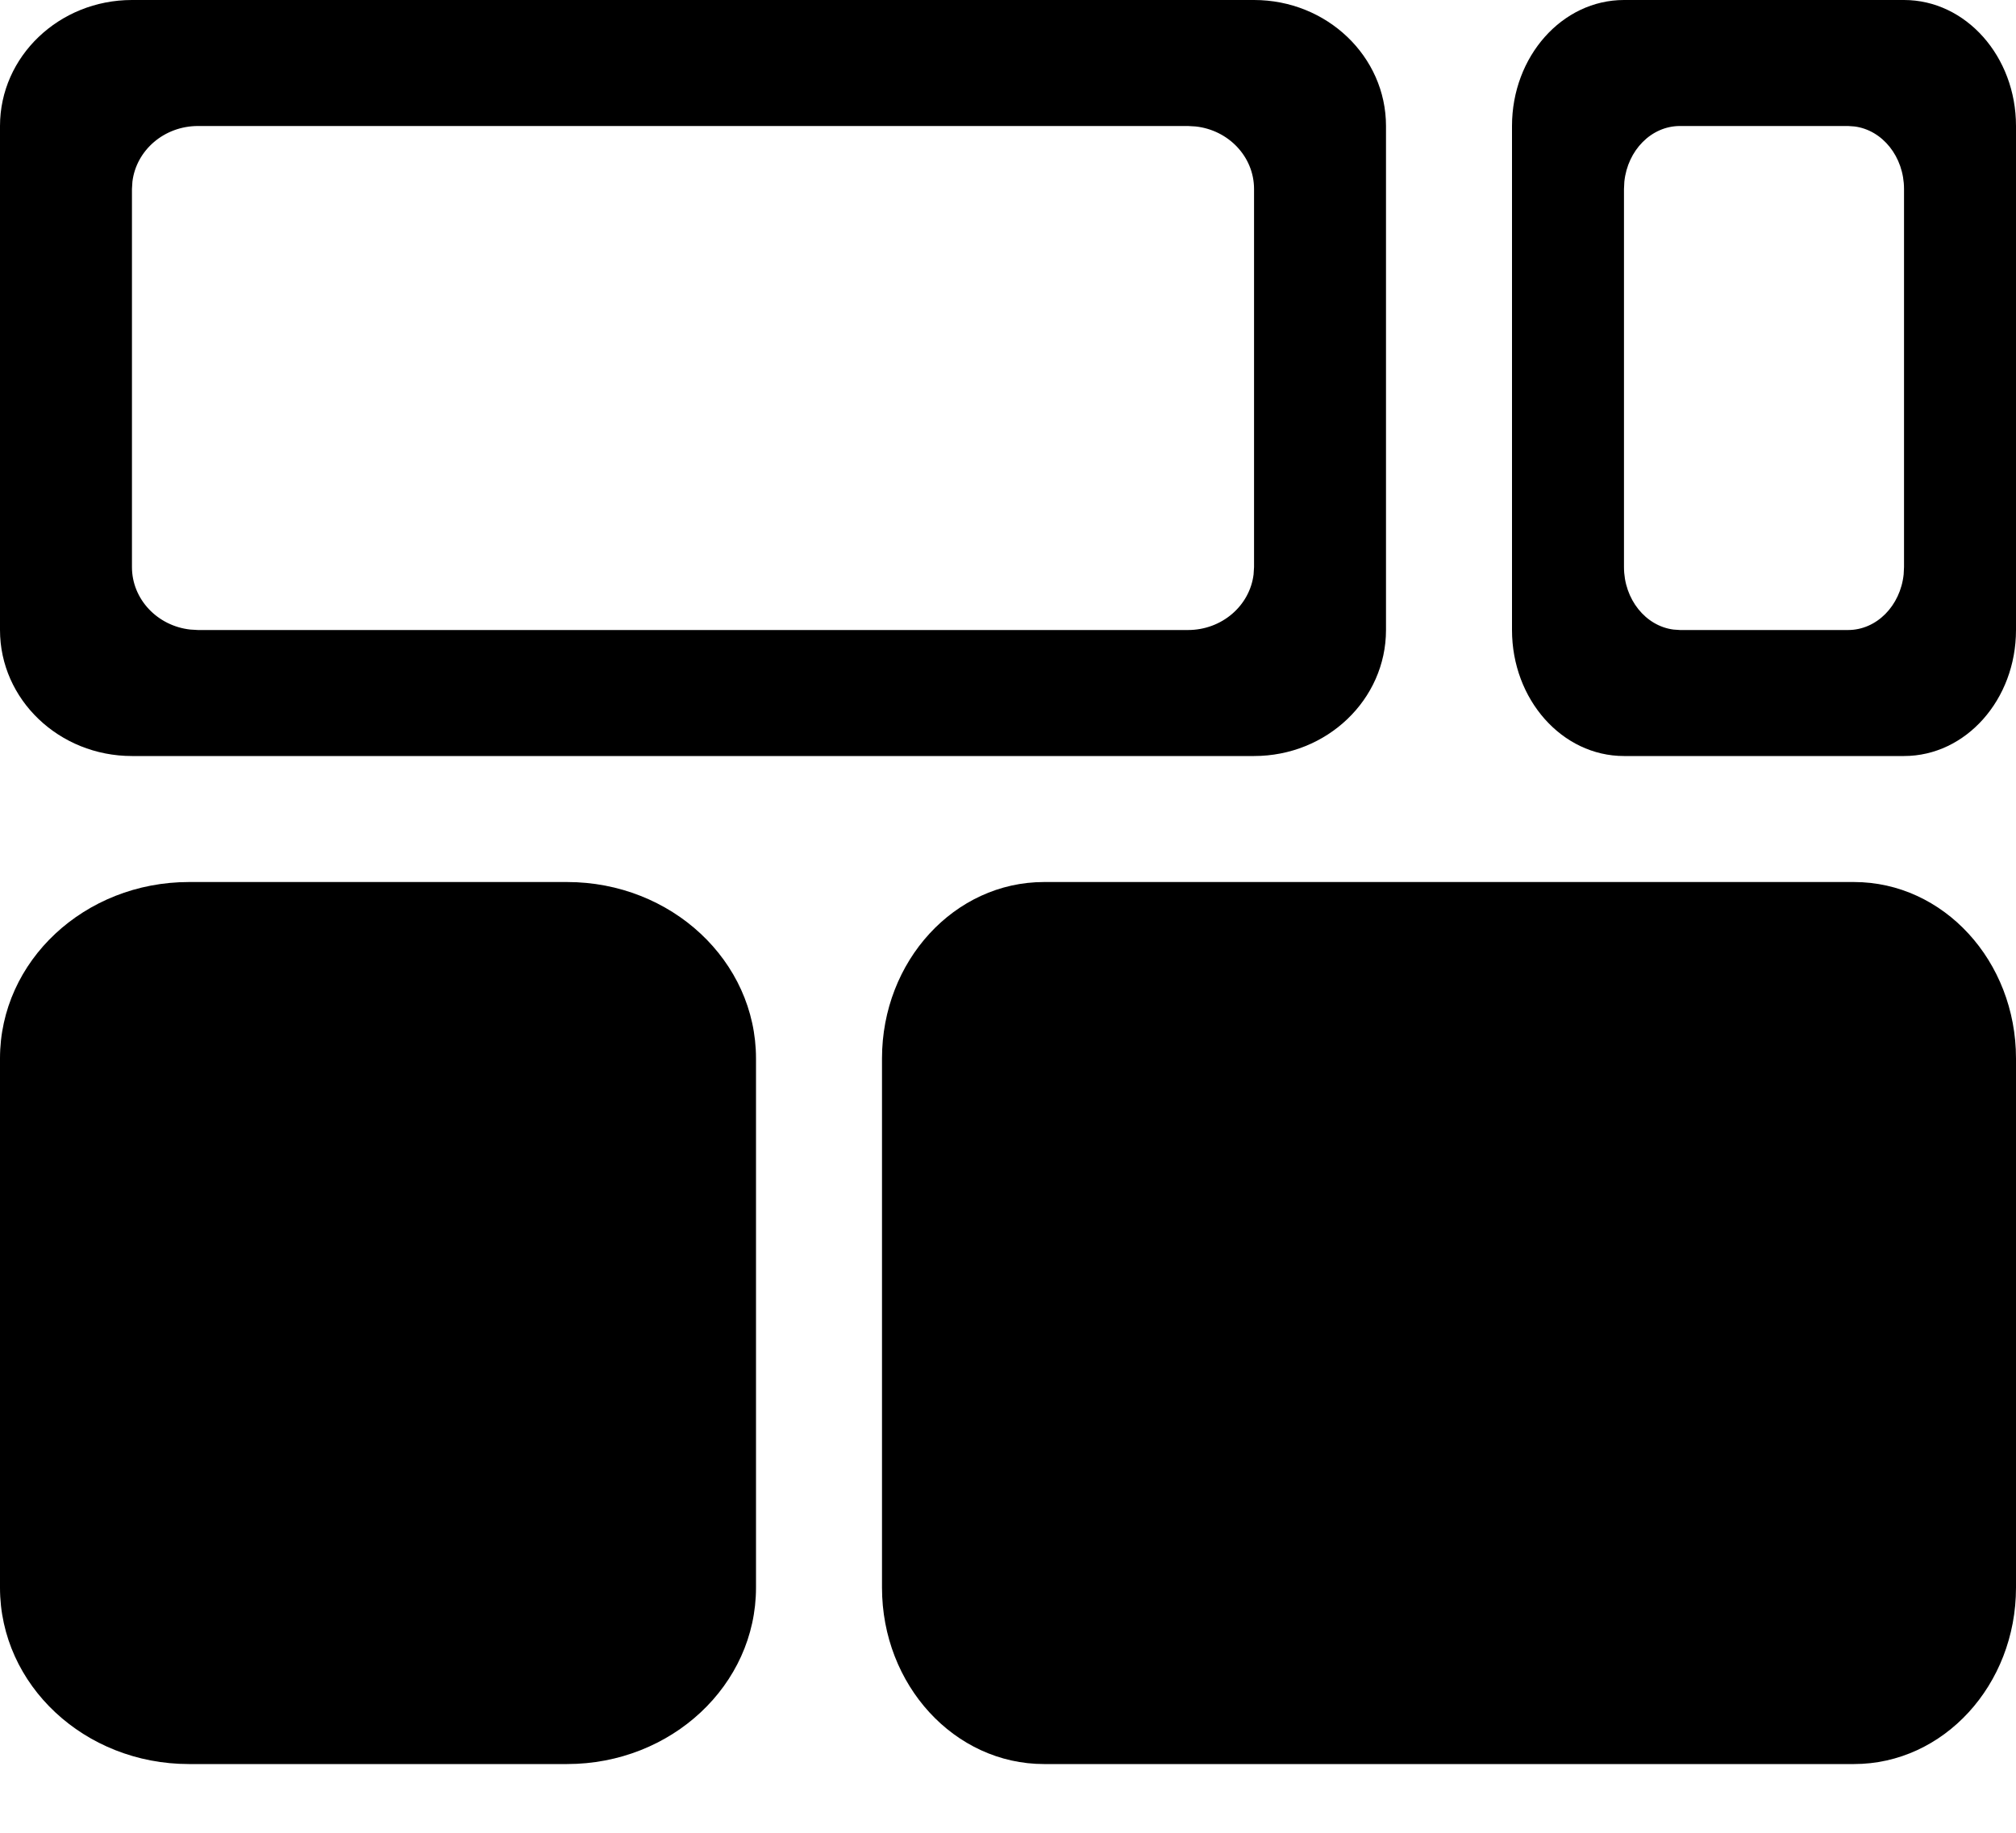
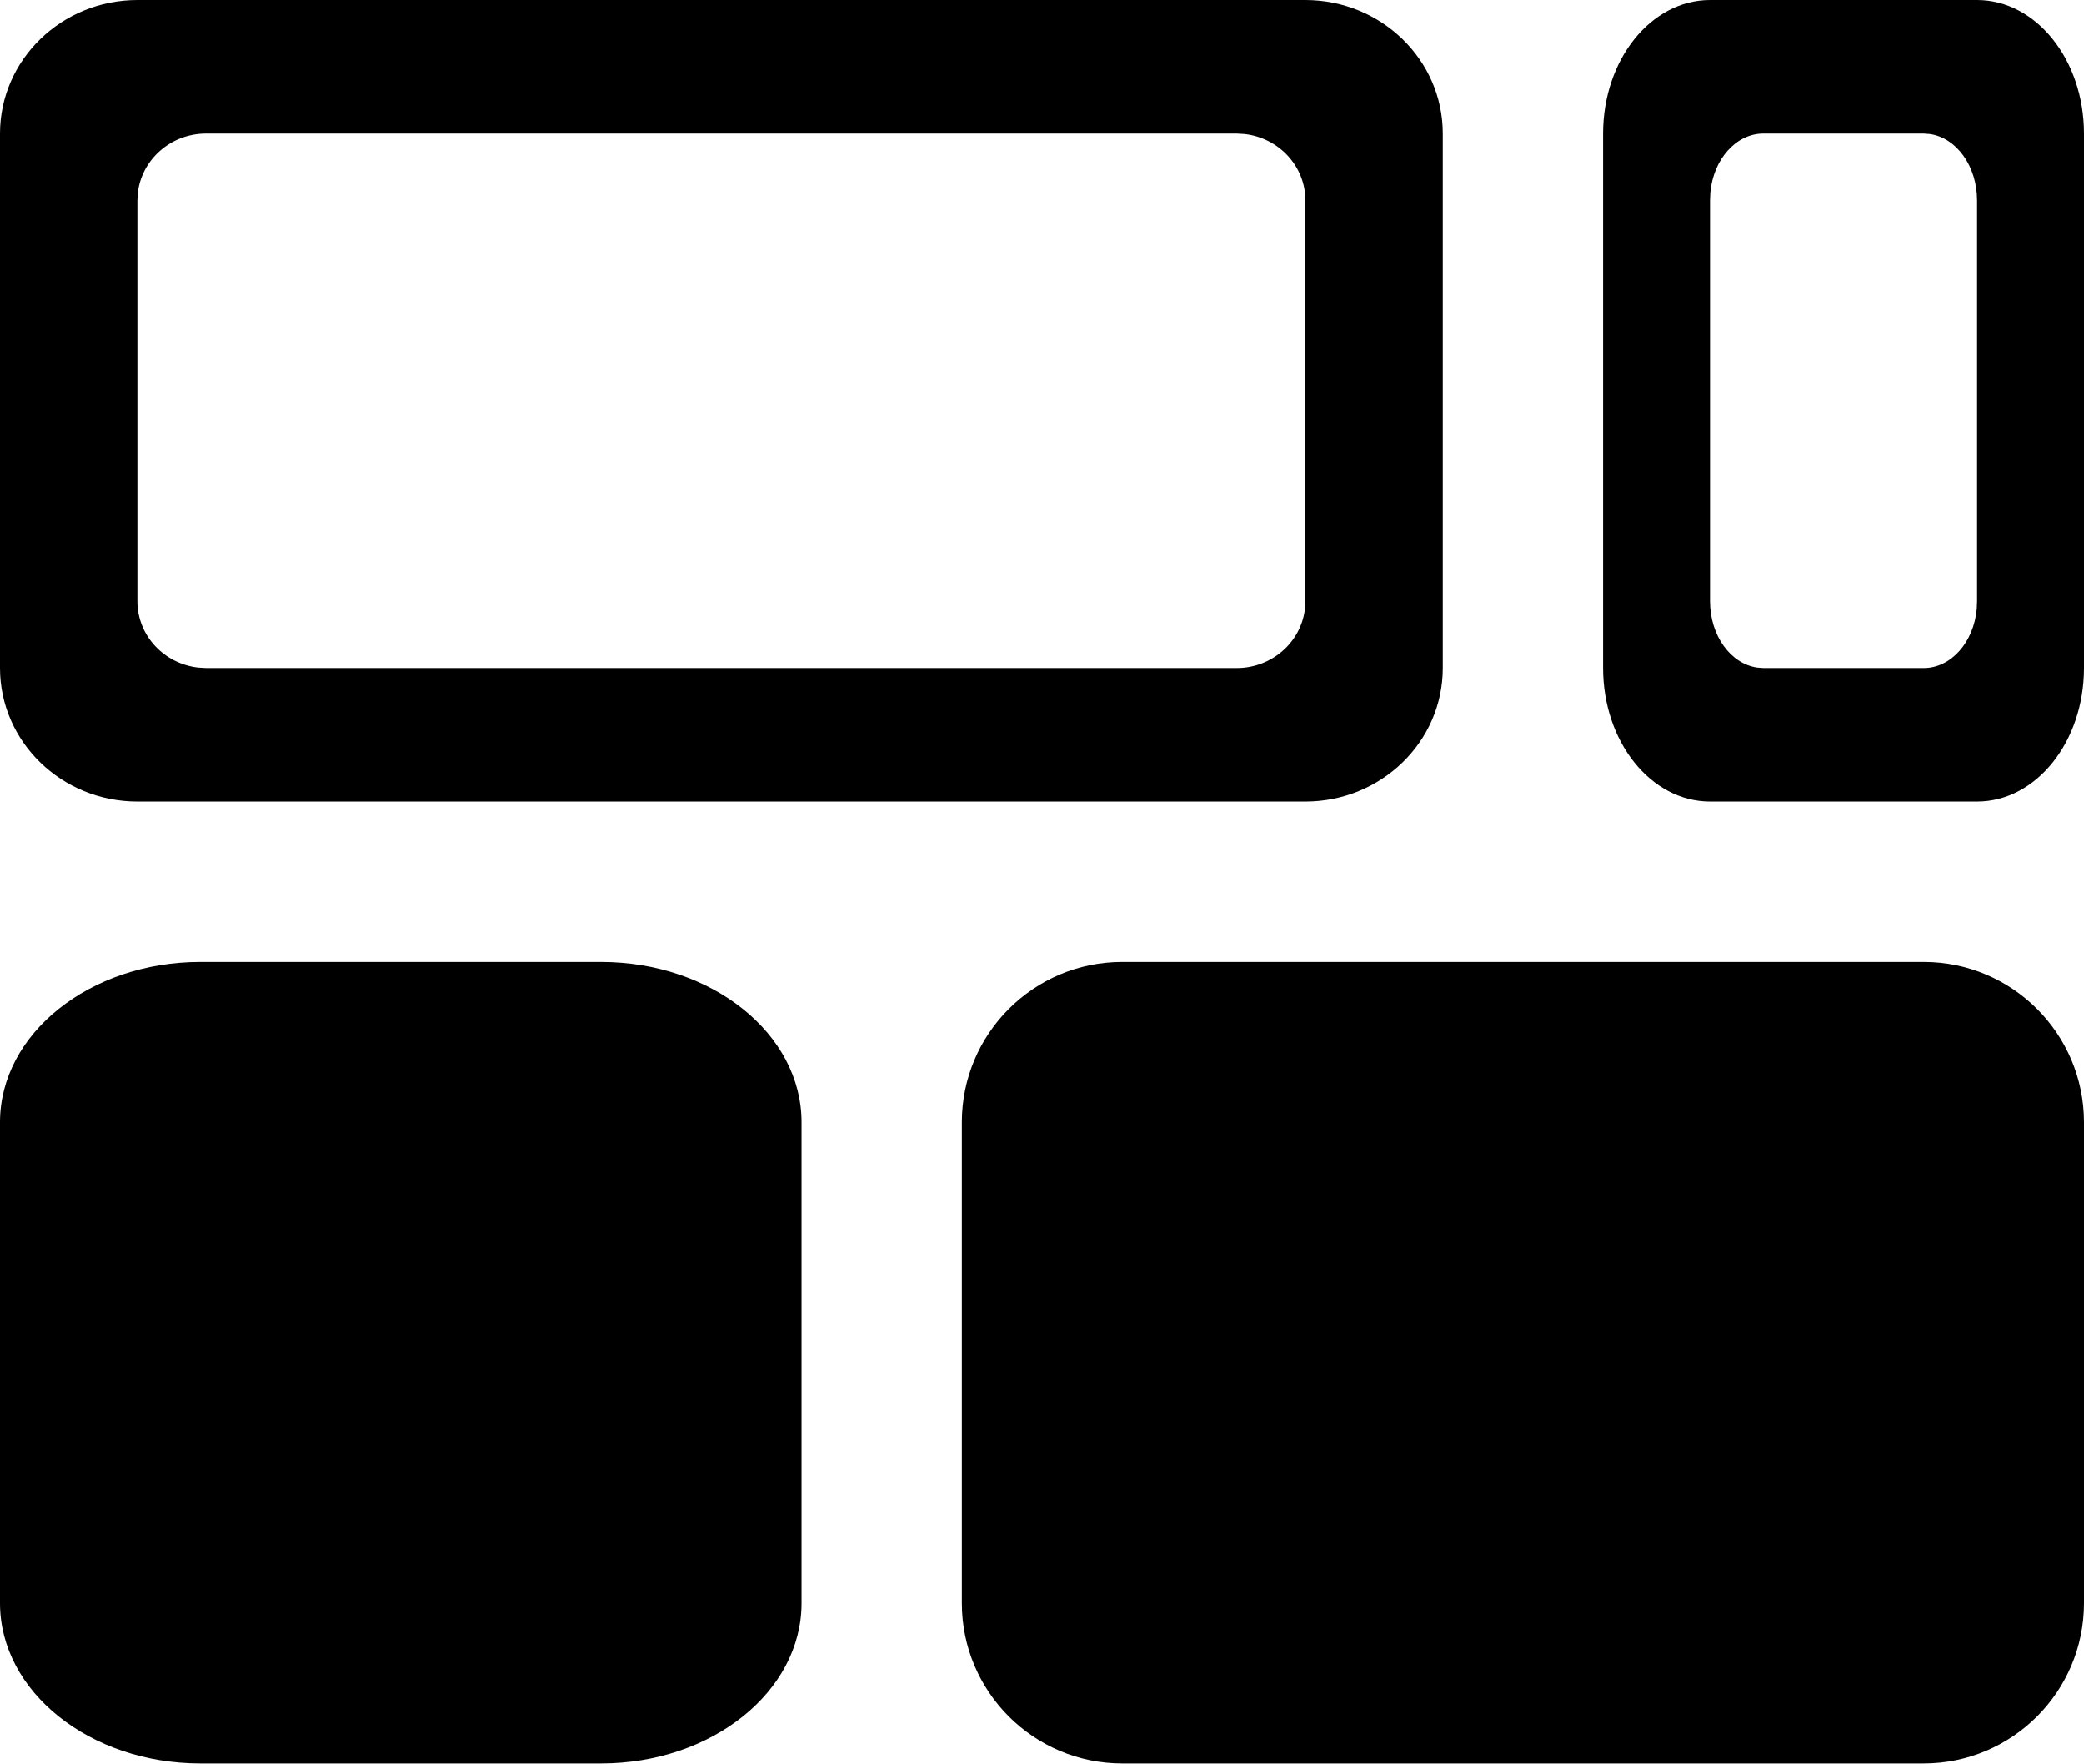
- <svg xmlns="http://www.w3.org/2000/svg" width="22px" height="20px" viewBox="0 0 22 20" version="1.1">
+ <svg xmlns="http://www.w3.org/2000/svg" width="13px" height="11px" viewBox="0 0 13 11" version="1.1">
  <g id="页面-1" stroke="none" stroke-width="1" fill="none" fill-rule="evenodd">
    <g id="folder-templates" fill="#000000" fill-rule="nonzero">
-       <path d="M13.685,0 C14.48,0 15.125,0.616 15.125,1.375 L15.125,6.875 C15.125,7.634 14.48,8.25 13.685,8.25 L1.44,8.25 C0.645,8.25 0,7.634 0,6.875 L0,1.375 C0,0.616 0.645,0 1.44,0 L13.685,0 Z M12.964,1.375 L2.161,1.375 C1.791,1.375 1.487,1.64 1.445,1.982 L1.44,2.062 L1.44,6.188 C1.44,6.54 1.719,6.831 2.077,6.87 L2.161,6.875 L12.964,6.875 C13.334,6.875 13.638,6.61 13.68,6.268 L13.685,6.188 L13.685,2.062 C13.685,1.71 13.406,1.419 13.048,1.38 L12.964,1.375 Z" id="形状" />
-       <path d="M20.778,0 C21.453,0 22,0.616 22,1.375 L22,6.875 C22,7.634 21.453,8.25 20.778,8.25 L17.722,8.25 C17.047,8.25 16.5,7.634 16.5,6.875 L16.5,1.375 C16.5,0.616 17.047,0 17.722,0 L20.778,0 Z M20.167,1.375 L18.333,1.375 C18.02,1.375 17.762,1.64 17.726,1.982 L17.722,2.062 L17.722,6.188 C17.722,6.54 17.958,6.831 18.262,6.87 L18.333,6.875 L20.167,6.875 C20.48,6.875 20.738,6.61 20.774,6.268 L20.778,6.188 L20.778,2.062 C20.778,1.71 20.542,1.419 20.238,1.38 L20.167,1.375 Z" id="形状" />
-       <path d="M11.393,9.625 L20.232,9.625 C21.209,9.625 22,10.487 22,11.55 L22,17.325 C22,18.388 21.209,19.25 20.232,19.25 L11.393,19.25 C10.416,19.25 9.625,18.388 9.625,17.325 L9.625,11.55 C9.625,10.487 10.416,9.625 11.393,9.625 Z" id="矩形" />
-       <path d="M2.062,9.625 L6.188,9.625 C7.327,9.625 8.25,10.487 8.25,11.55 L8.25,17.325 C8.25,18.388 7.327,19.25 6.188,19.25 L2.062,19.25 C0.923,19.25 0,18.388 0,17.325 L0,11.55 C0,10.487 0.923,9.625 2.062,9.625 Z" id="矩形备份-10" />
+       <path d="M8.143,0 C8.616,0 9,0.373 9,0.833 L9,4.167 C9,4.627 8.616,5 8.143,5 L0.857,5 C0.384,5 0,4.627 0,4.167 L0,0.833 C0,0.373 0.384,0 0.857,0 L8.143,0 Z M7.714,0.833 L1.286,0.833 C1.066,0.833 0.885,0.994 0.86,1.201 L0.857,1.25 L0.857,3.75 C0.857,3.964 1.023,4.14 1.236,4.164 L1.286,4.167 L7.714,4.167 C7.934,4.167 8.115,4.006 8.14,3.799 L8.143,3.75 L8.143,1.25 C8.143,1.036 7.977,0.86 7.764,0.836 L7.714,0.833 Z" id="形状" />
+       <path d="M12.333,0 C12.702,0 13,0.373 13,0.833 L13,4.167 C13,4.627 12.702,5 12.333,5 L10.667,5 C10.298,5 10,4.627 10,4.167 L10,0.833 C10,0.373 10.298,0 10.667,0 L12.333,0 Z M12,0.833 L11,0.833 C10.829,0.833 10.688,0.994 10.669,1.201 L10.667,1.25 L10.667,3.75 C10.667,3.964 10.795,4.14 10.961,4.164 L11,4.167 L12,4.167 C12.171,4.167 12.312,4.006 12.331,3.799 L12.333,3.75 L12.333,1.25 C12.333,1.036 12.205,0.86 12.039,0.836 L12,0.833 Z" id="形状" />
+       <path d="M7,6 L12,6 C12.552,6 13,6.448 13,7 L13,10 C13,10.552 12.552,11 12,11 L7,11 C6.448,11 6,10.552 6,10 L6,7 C6,6.448 6.448,6 7,6 Z" id="矩形" />
+       <path d="M1.25,6 L3.75,6 C4.44,6 5,6.448 5,7 L5,10 C5,10.552 4.44,11 3.75,11 L1.25,11 C0.56,11 0,10.552 0,10 L0,7 C0,6.448 0.56,6 1.25,6 Z" id="矩形备份-10" />
    </g>
  </g>
</svg>
